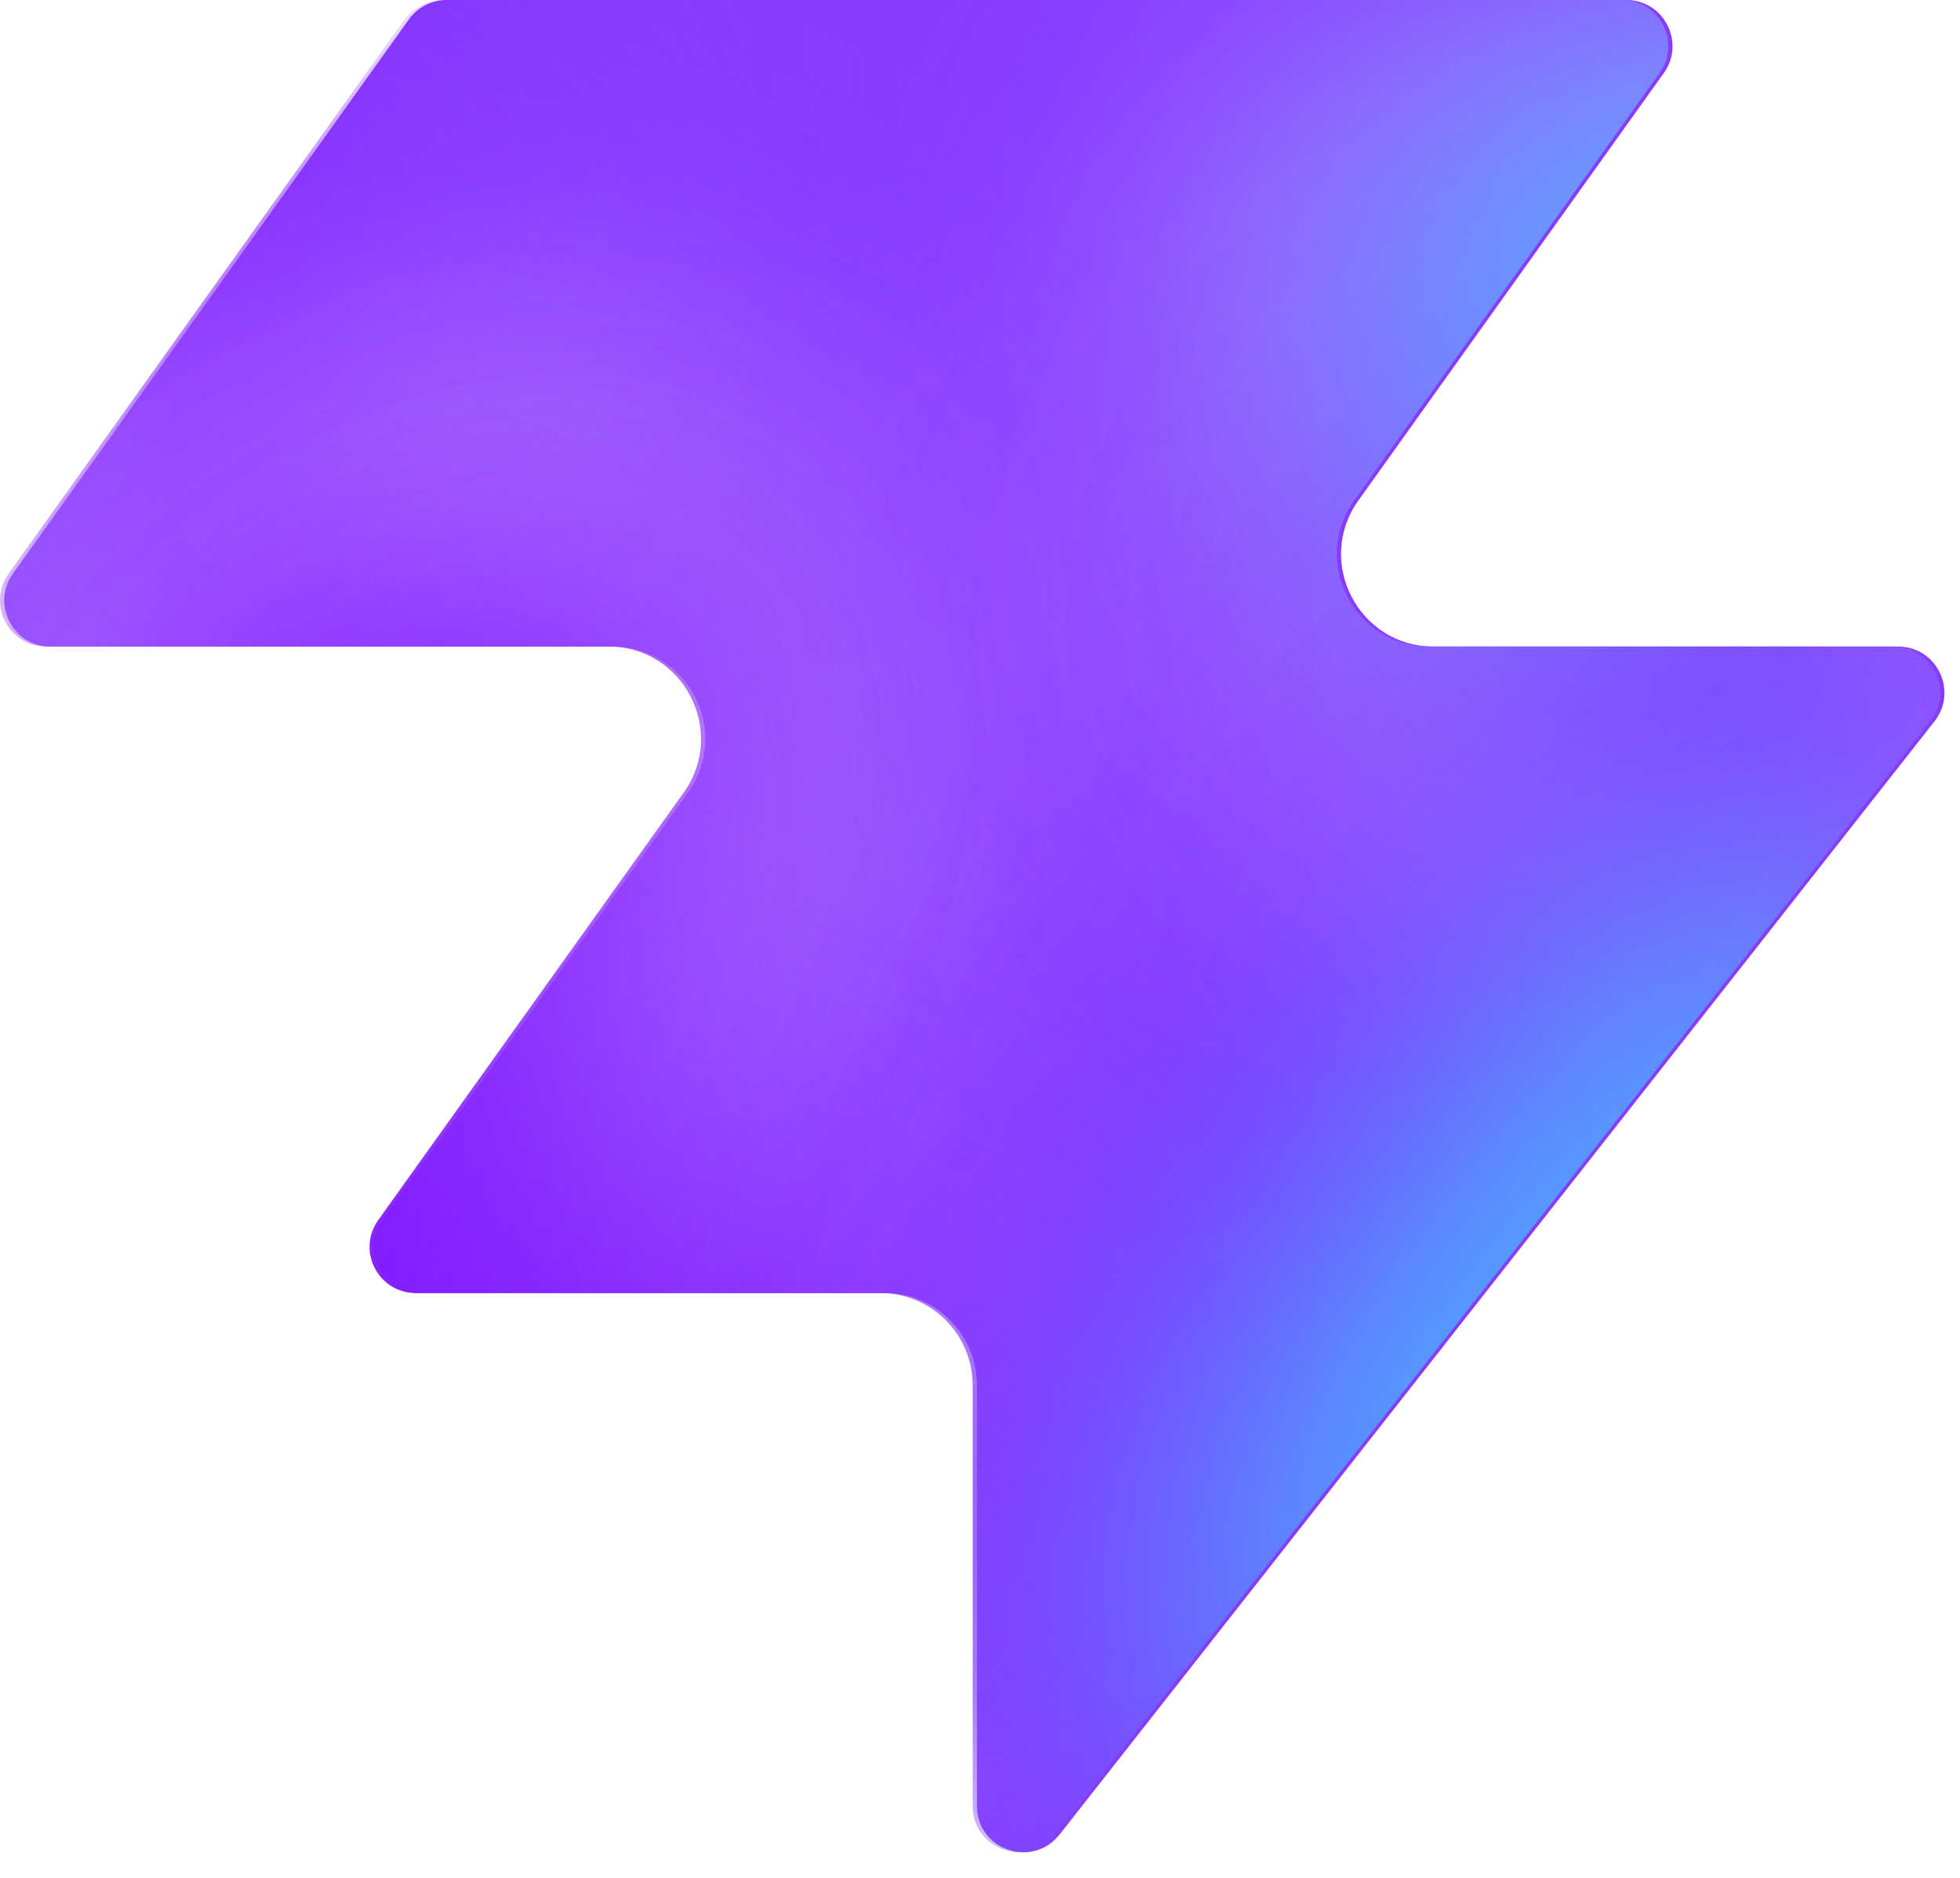
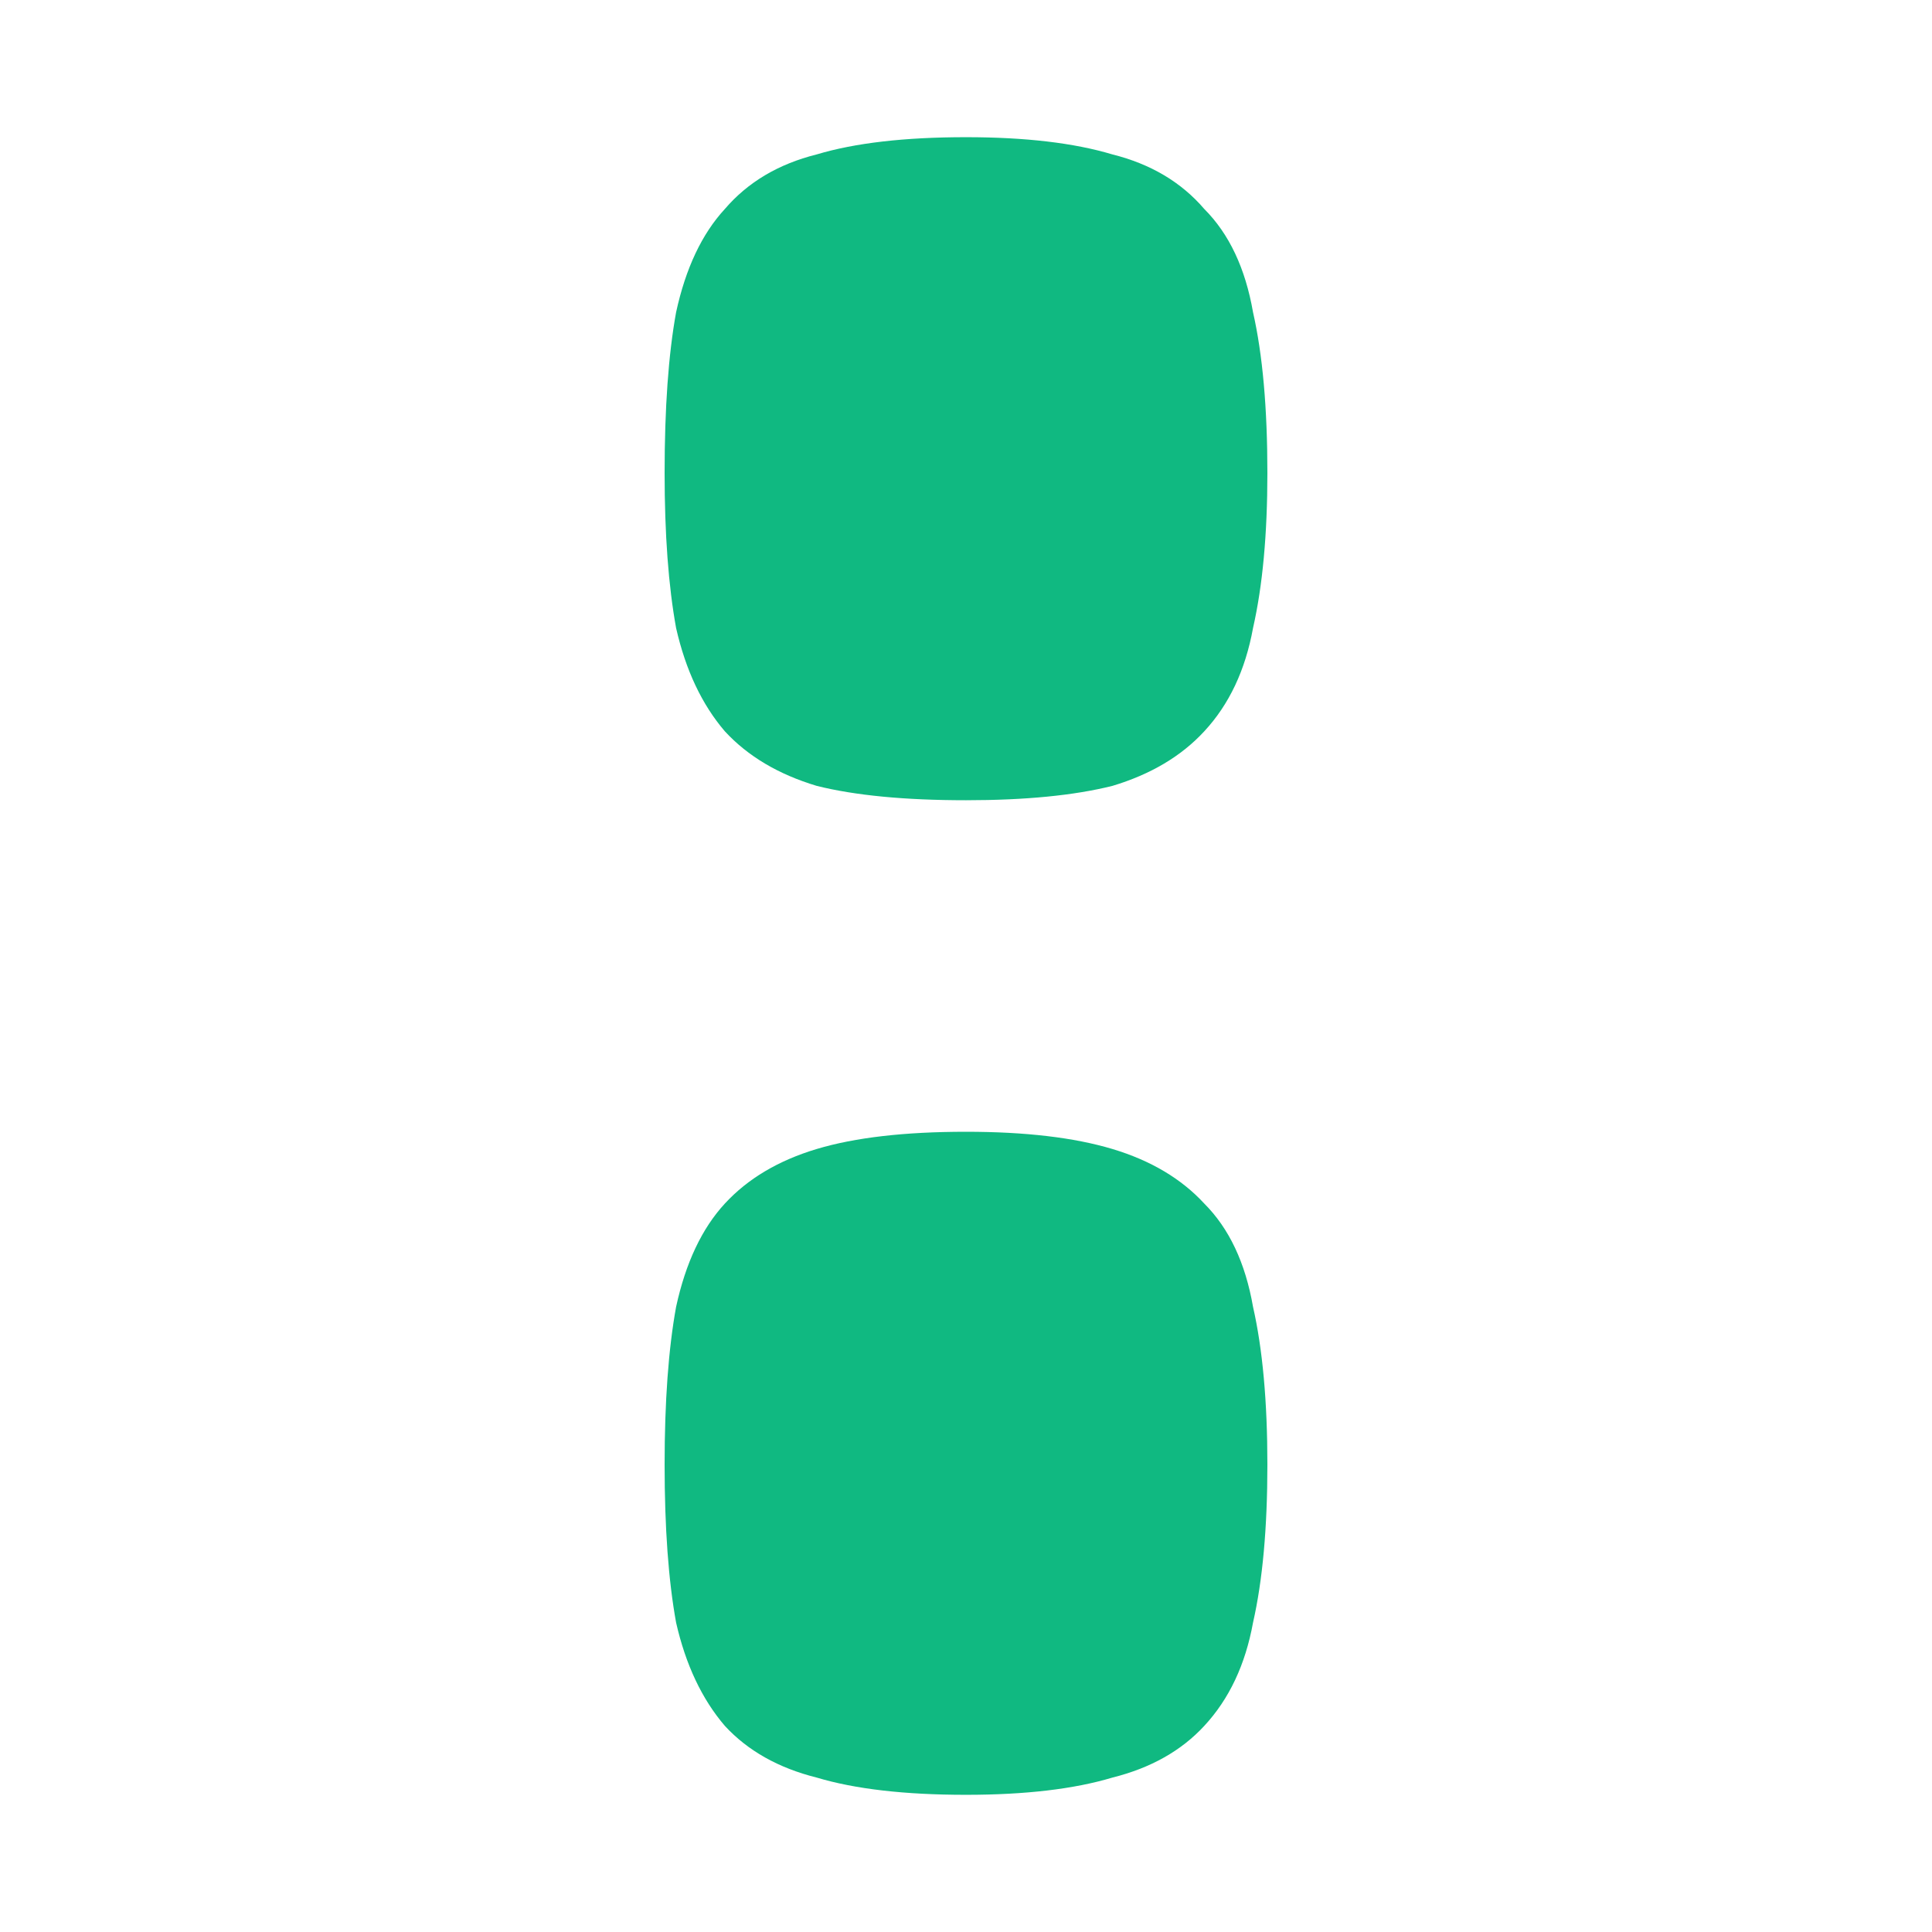
- <svg xmlns="http://www.w3.org/2000/svg" width="48" height="46" fill="none" viewBox="0 0 48 46">
-   <path fill="#863bff" d="M25.946 44.938c-.664.845-2.021.375-2.021-.698V33.937a2.26 2.26 0 0 0-2.262-2.262H10.287c-.92 0-1.456-1.04-.92-1.788l7.48-10.471c1.07-1.497 0-3.578-1.842-3.578H1.237c-.92 0-1.456-1.04-.92-1.788L10.013.474c.214-.297.556-.474.92-.474h28.894c.92 0 1.456 1.04.92 1.788l-7.48 10.471c-1.07 1.498 0 3.579 1.842 3.579h11.377c.943 0 1.473 1.088.89 1.83L25.947 44.94z" style="fill:#863bff;fill:color(display-p3 .525 .23 1);fill-opacity:1" />
-   <mask id="a" width="48" height="46" x="0" y="0" maskUnits="userSpaceOnUse" style="mask-type:alpha">
-     <path fill="#000" d="M25.842 44.938c-.664.844-2.021.375-2.021-.698V33.937a2.26 2.26 0 0 0-2.262-2.262H10.183c-.92 0-1.456-1.04-.92-1.788l7.48-10.471c1.07-1.498 0-3.579-1.842-3.579H1.133c-.92 0-1.456-1.04-.92-1.787L9.91.473c.214-.297.556-.474.92-.474h28.894c.92 0 1.456 1.04.92 1.788l-7.48 10.471c-1.07 1.498 0 3.578 1.842 3.578h11.377c.943 0 1.473 1.088.89 1.832L25.843 44.94z" style="fill:#000;fill-opacity:1" />
-   </mask>
-   <g mask="url(#a)">
-     <g filter="url(#b)">
-       <ellipse cx="5.508" cy="14.704" fill="#ede6ff" rx="5.508" ry="14.704" style="fill:#ede6ff;fill:color(display-p3 .927 .903 1);fill-opacity:1" transform="matrix(.00324 1 1 -.00324 -4.47 31.516)" />
-     </g>
-     <g filter="url(#c)">
-       <ellipse cx="10.399" cy="29.851" fill="#ede6ff" rx="10.399" ry="29.851" style="fill:#ede6ff;fill:color(display-p3 .927 .903 1);fill-opacity:1" transform="matrix(.00324 1 1 -.00324 -39.328 7.883)" />
-     </g>
-     <g filter="url(#d)">
-       <ellipse cx="5.508" cy="30.487" fill="#7e14ff" rx="5.508" ry="30.487" style="fill:#7e14ff;fill:color(display-p3 .492 .077 1);fill-opacity:1" transform="rotate(89.814 -25.913 -14.639)scale(1 -1)" />
-     </g>
-     <g filter="url(#e)">
-       <ellipse cx="5.508" cy="30.599" fill="#7e14ff" rx="5.508" ry="30.599" style="fill:#7e14ff;fill:color(display-p3 .492 .077 1);fill-opacity:1" transform="rotate(89.814 -32.644 -3.334)scale(1 -1)" />
-     </g>
-     <g filter="url(#f)">
-       <ellipse cx="5.508" cy="30.599" fill="#7e14ff" rx="5.508" ry="30.599" style="fill:#7e14ff;fill:color(display-p3 .492 .077 1);fill-opacity:1" transform="matrix(.00324 1 1 -.00324 -34.34 30.47)" />
-     </g>
-     <g filter="url(#g)">
-       <ellipse cx="14.072" cy="22.078" fill="#ede6ff" rx="14.072" ry="22.078" style="fill:#ede6ff;fill:color(display-p3 .927 .903 1);fill-opacity:1" transform="rotate(93.35 24.506 48.493)scale(-1 1)" />
-     </g>
-     <g filter="url(#h)">
-       <ellipse cx="3.47" cy="21.501" fill="#7e14ff" rx="3.47" ry="21.501" style="fill:#7e14ff;fill:color(display-p3 .492 .077 1);fill-opacity:1" transform="rotate(89.009 28.708 47.59)scale(-1 1)" />
-     </g>
-     <g filter="url(#i)">
-       <ellipse cx="3.47" cy="21.501" fill="#7e14ff" rx="3.47" ry="21.501" style="fill:#7e14ff;fill:color(display-p3 .492 .077 1);fill-opacity:1" transform="rotate(89.009 28.708 47.59)scale(-1 1)" />
-     </g>
-     <g filter="url(#j)">
-       <ellipse cx=".387" cy="8.972" fill="#7e14ff" rx="4.407" ry="29.108" style="fill:#7e14ff;fill:color(display-p3 .492 .077 1);fill-opacity:1" transform="rotate(39.51 .387 8.972)" />
-     </g>
-     <g filter="url(#k)">
-       <ellipse cx="47.523" cy="-6.092" fill="#7e14ff" rx="4.407" ry="29.108" style="fill:#7e14ff;fill:color(display-p3 .492 .077 1);fill-opacity:1" transform="rotate(37.892 47.523 -6.092)" />
-     </g>
-     <g filter="url(#l)">
-       <ellipse cx="41.412" cy="6.333" fill="#47bfff" rx="5.971" ry="9.665" style="fill:#47bfff;fill:color(display-p3 .28 .748 1);fill-opacity:1" transform="rotate(37.892 41.412 6.333)" />
-     </g>
-     <g filter="url(#m)">
-       <ellipse cx="-1.879" cy="38.332" fill="#7e14ff" rx="4.407" ry="29.108" style="fill:#7e14ff;fill:color(display-p3 .492 .077 1);fill-opacity:1" transform="rotate(37.892 -1.88 38.332)" />
-     </g>
-     <g filter="url(#n)">
-       <ellipse cx="-1.879" cy="38.332" fill="#7e14ff" rx="4.407" ry="29.108" style="fill:#7e14ff;fill:color(display-p3 .492 .077 1);fill-opacity:1" transform="rotate(37.892 -1.88 38.332)" />
-     </g>
-     <g filter="url(#o)">
-       <ellipse cx="35.651" cy="29.907" fill="#7e14ff" rx="4.407" ry="29.108" style="fill:#7e14ff;fill:color(display-p3 .492 .077 1);fill-opacity:1" transform="rotate(37.892 35.651 29.907)" />
-     </g>
-     <g filter="url(#p)">
-       <ellipse cx="38.418" cy="32.4" fill="#47bfff" rx="5.971" ry="15.297" style="fill:#47bfff;fill:color(display-p3 .28 .748 1);fill-opacity:1" transform="rotate(37.892 38.418 32.4)" />
-     </g>
-   </g>
-   <defs>
-     <filter id="b" width="60.045" height="41.654" x="-19.77" y="16.149" color-interpolation-filters="sRGB" filterUnits="userSpaceOnUse">
-       <feFlood flood-opacity="0" result="BackgroundImageFix" />
-       <feBlend in="SourceGraphic" in2="BackgroundImageFix" result="shape" />
-       <feGaussianBlur result="effect1_foregroundBlur_2002_17158" stdDeviation="7.659" />
-     </filter>
-     <filter id="c" width="90.34" height="51.437" x="-54.613" y="-7.533" color-interpolation-filters="sRGB" filterUnits="userSpaceOnUse">
-       <feFlood flood-opacity="0" result="BackgroundImageFix" />
-       <feBlend in="SourceGraphic" in2="BackgroundImageFix" result="shape" />
-       <feGaussianBlur result="effect1_foregroundBlur_2002_17158" stdDeviation="7.659" />
-     </filter>
-     <filter id="d" width="79.355" height="29.4" x="-49.64" y="2.03" color-interpolation-filters="sRGB" filterUnits="userSpaceOnUse">
-       <feFlood flood-opacity="0" result="BackgroundImageFix" />
-       <feBlend in="SourceGraphic" in2="BackgroundImageFix" result="shape" />
-       <feGaussianBlur result="effect1_foregroundBlur_2002_17158" stdDeviation="4.596" />
-     </filter>
-     <filter id="e" width="79.579" height="29.4" x="-45.045" y="20.029" color-interpolation-filters="sRGB" filterUnits="userSpaceOnUse">
-       <feFlood flood-opacity="0" result="BackgroundImageFix" />
-       <feBlend in="SourceGraphic" in2="BackgroundImageFix" result="shape" />
-       <feGaussianBlur result="effect1_foregroundBlur_2002_17158" stdDeviation="4.596" />
-     </filter>
-     <filter id="f" width="79.579" height="29.4" x="-43.513" y="21.178" color-interpolation-filters="sRGB" filterUnits="userSpaceOnUse">
-       <feFlood flood-opacity="0" result="BackgroundImageFix" />
-       <feBlend in="SourceGraphic" in2="BackgroundImageFix" result="shape" />
-       <feGaussianBlur result="effect1_foregroundBlur_2002_17158" stdDeviation="4.596" />
-     </filter>
-     <filter id="g" width="74.749" height="58.852" x="15.756" y="-17.901" color-interpolation-filters="sRGB" filterUnits="userSpaceOnUse">
-       <feFlood flood-opacity="0" result="BackgroundImageFix" />
-       <feBlend in="SourceGraphic" in2="BackgroundImageFix" result="shape" />
-       <feGaussianBlur result="effect1_foregroundBlur_2002_17158" stdDeviation="7.659" />
-     </filter>
-     <filter id="h" width="61.377" height="25.362" x="23.548" y="2.284" color-interpolation-filters="sRGB" filterUnits="userSpaceOnUse">
-       <feFlood flood-opacity="0" result="BackgroundImageFix" />
-       <feBlend in="SourceGraphic" in2="BackgroundImageFix" result="shape" />
-       <feGaussianBlur result="effect1_foregroundBlur_2002_17158" stdDeviation="4.596" />
-     </filter>
-     <filter id="i" width="61.377" height="25.362" x="23.548" y="2.284" color-interpolation-filters="sRGB" filterUnits="userSpaceOnUse">
-       <feFlood flood-opacity="0" result="BackgroundImageFix" />
-       <feBlend in="SourceGraphic" in2="BackgroundImageFix" result="shape" />
-       <feGaussianBlur result="effect1_foregroundBlur_2002_17158" stdDeviation="4.596" />
-     </filter>
-     <filter id="j" width="56.045" height="63.649" x="-27.636" y="-22.853" color-interpolation-filters="sRGB" filterUnits="userSpaceOnUse">
-       <feFlood flood-opacity="0" result="BackgroundImageFix" />
-       <feBlend in="SourceGraphic" in2="BackgroundImageFix" result="shape" />
-       <feGaussianBlur result="effect1_foregroundBlur_2002_17158" stdDeviation="4.596" />
-     </filter>
-     <filter id="k" width="54.814" height="64.646" x="20.116" y="-38.415" color-interpolation-filters="sRGB" filterUnits="userSpaceOnUse">
-       <feFlood flood-opacity="0" result="BackgroundImageFix" />
-       <feBlend in="SourceGraphic" in2="BackgroundImageFix" result="shape" />
-       <feGaussianBlur result="effect1_foregroundBlur_2002_17158" stdDeviation="4.596" />
-     </filter>
-     <filter id="l" width="33.541" height="35.313" x="24.641" y="-11.323" color-interpolation-filters="sRGB" filterUnits="userSpaceOnUse">
-       <feFlood flood-opacity="0" result="BackgroundImageFix" />
-       <feBlend in="SourceGraphic" in2="BackgroundImageFix" result="shape" />
-       <feGaussianBlur result="effect1_foregroundBlur_2002_17158" stdDeviation="4.596" />
-     </filter>
-     <filter id="m" width="54.814" height="64.646" x="-29.286" y="6.009" color-interpolation-filters="sRGB" filterUnits="userSpaceOnUse">
-       <feFlood flood-opacity="0" result="BackgroundImageFix" />
-       <feBlend in="SourceGraphic" in2="BackgroundImageFix" result="shape" />
-       <feGaussianBlur result="effect1_foregroundBlur_2002_17158" stdDeviation="4.596" />
-     </filter>
-     <filter id="n" width="54.814" height="64.646" x="-29.286" y="6.009" color-interpolation-filters="sRGB" filterUnits="userSpaceOnUse">
-       <feFlood flood-opacity="0" result="BackgroundImageFix" />
-       <feBlend in="SourceGraphic" in2="BackgroundImageFix" result="shape" />
-       <feGaussianBlur result="effect1_foregroundBlur_2002_17158" stdDeviation="4.596" />
-     </filter>
-     <filter id="o" width="54.814" height="64.646" x="8.244" y="-2.416" color-interpolation-filters="sRGB" filterUnits="userSpaceOnUse">
-       <feFlood flood-opacity="0" result="BackgroundImageFix" />
-       <feBlend in="SourceGraphic" in2="BackgroundImageFix" result="shape" />
-       <feGaussianBlur result="effect1_foregroundBlur_2002_17158" stdDeviation="4.596" />
-     </filter>
-     <filter id="p" width="39.409" height="43.623" x="18.713" y="10.588" color-interpolation-filters="sRGB" filterUnits="userSpaceOnUse">
-       <feFlood flood-opacity="0" result="BackgroundImageFix" />
-       <feBlend in="SourceGraphic" in2="BackgroundImageFix" result="shape" />
-       <feGaussianBlur result="effect1_foregroundBlur_2002_17158" stdDeviation="4.596" />
-     </filter>
-   </defs>
+ <svg xmlns="http://www.w3.org/2000/svg" width="48" height="48" viewBox="0 0 285.75 285.75" version="1.1" id="svg1" style="fill:#10b981">
+   <path d="m 187.451,69.961 q 0,13.585 -2.123,22.925 -1.698,9.34 -7.217,15.283 -5.094,5.519 -13.585,8.066 -8.491,2.123 -21.651,2.123 -13.585,0 -22.076,-2.123 -8.491,-2.547 -13.585,-8.066 -5.094,-5.943 -7.217,-15.283 -1.698,-9.34 -1.698,-22.925 0,-14.434 1.698,-23.774 2.123,-9.764 7.217,-15.283 5.094,-5.943 13.585,-8.066 8.491,-2.547 22.076,-2.547 13.161,0 21.651,2.547 8.491,2.123 13.585,8.066 5.519,5.519 7.217,15.283 2.123,9.34 2.123,23.774 z" id="upper-dot" />
+   <path d="m 187.451,216.638 q 0,14.01 -2.123,23.349 -1.698,9.34 -7.217,15.283 -5.094,5.519 -13.585,7.642 -8.491,2.547 -21.651,2.547 -13.585,0 -22.076,-2.547 -8.491,-2.123 -13.585,-7.642 -5.094,-5.944 -7.217,-15.283 -1.698,-9.34 -1.698,-23.349 0,-14.01 1.698,-23.349 2.123,-9.764 7.217,-15.283 5.094,-5.519 13.585,-8.066 8.491,-2.547 22.076,-2.547 13.161,0 21.651,2.547 8.491,2.547 13.585,8.066 5.519,5.519 7.217,15.283 2.123,9.34 2.123,23.349 z" id="lower-dot" />
</svg>
